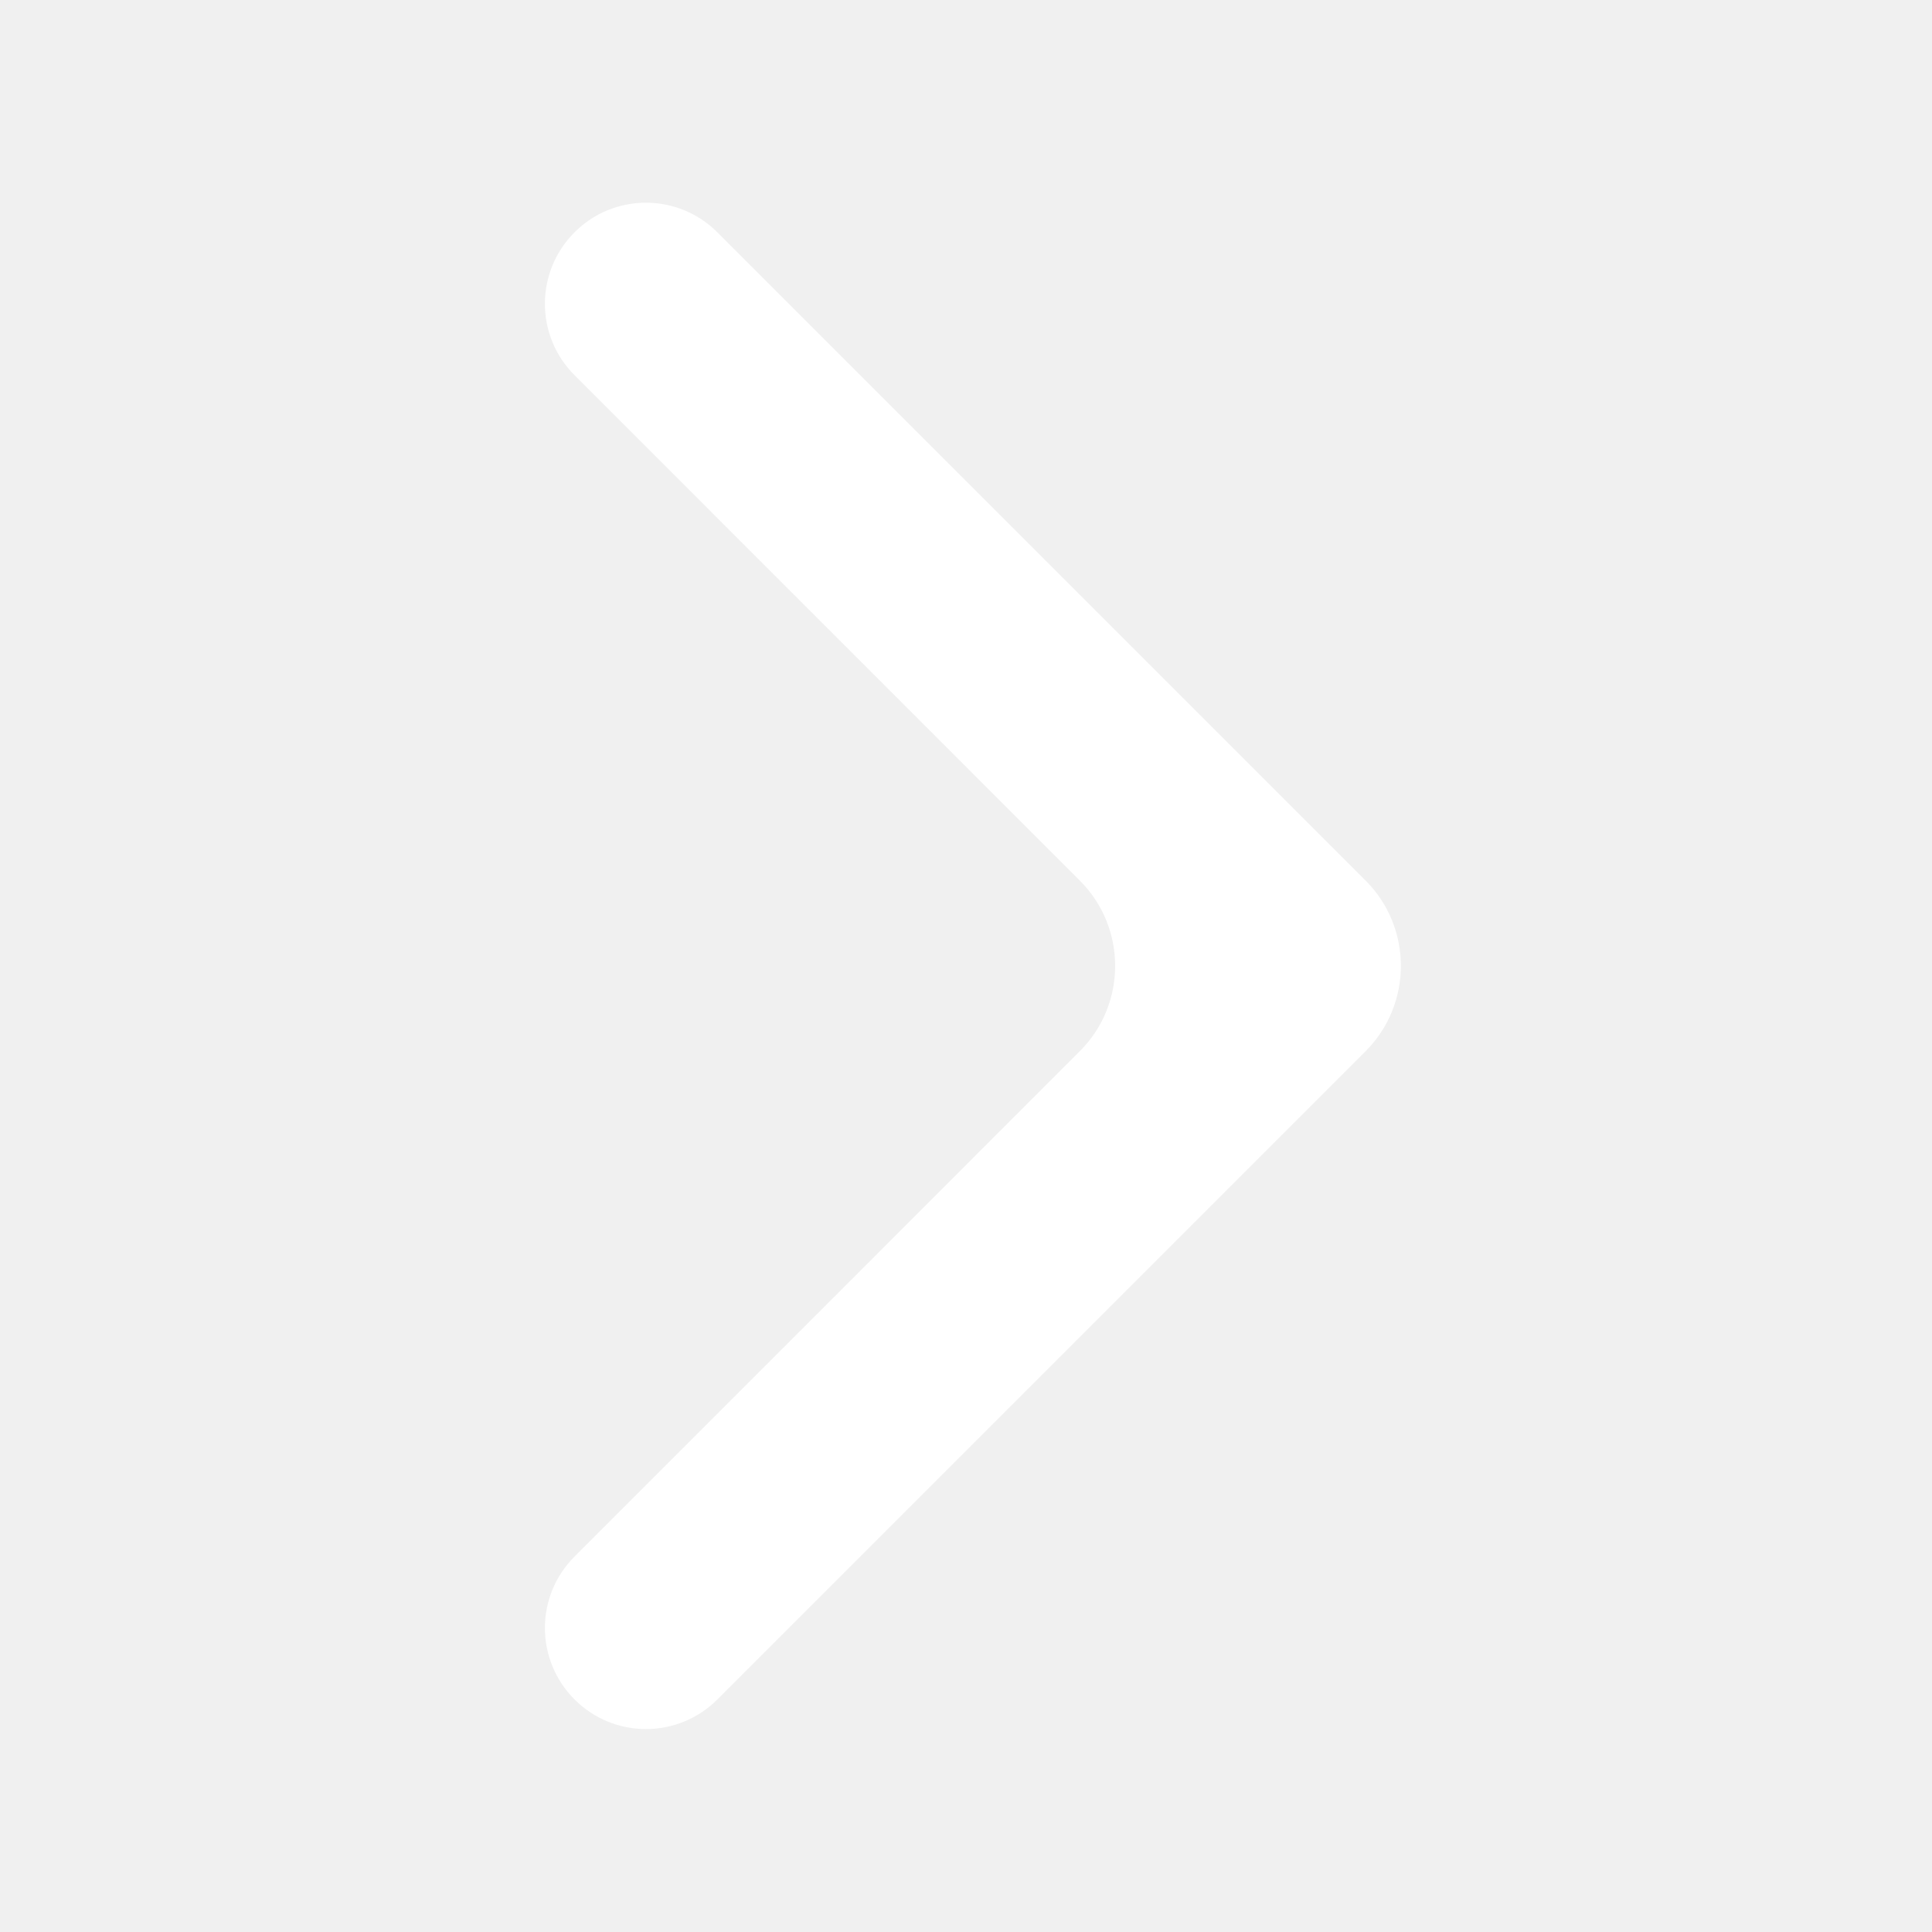
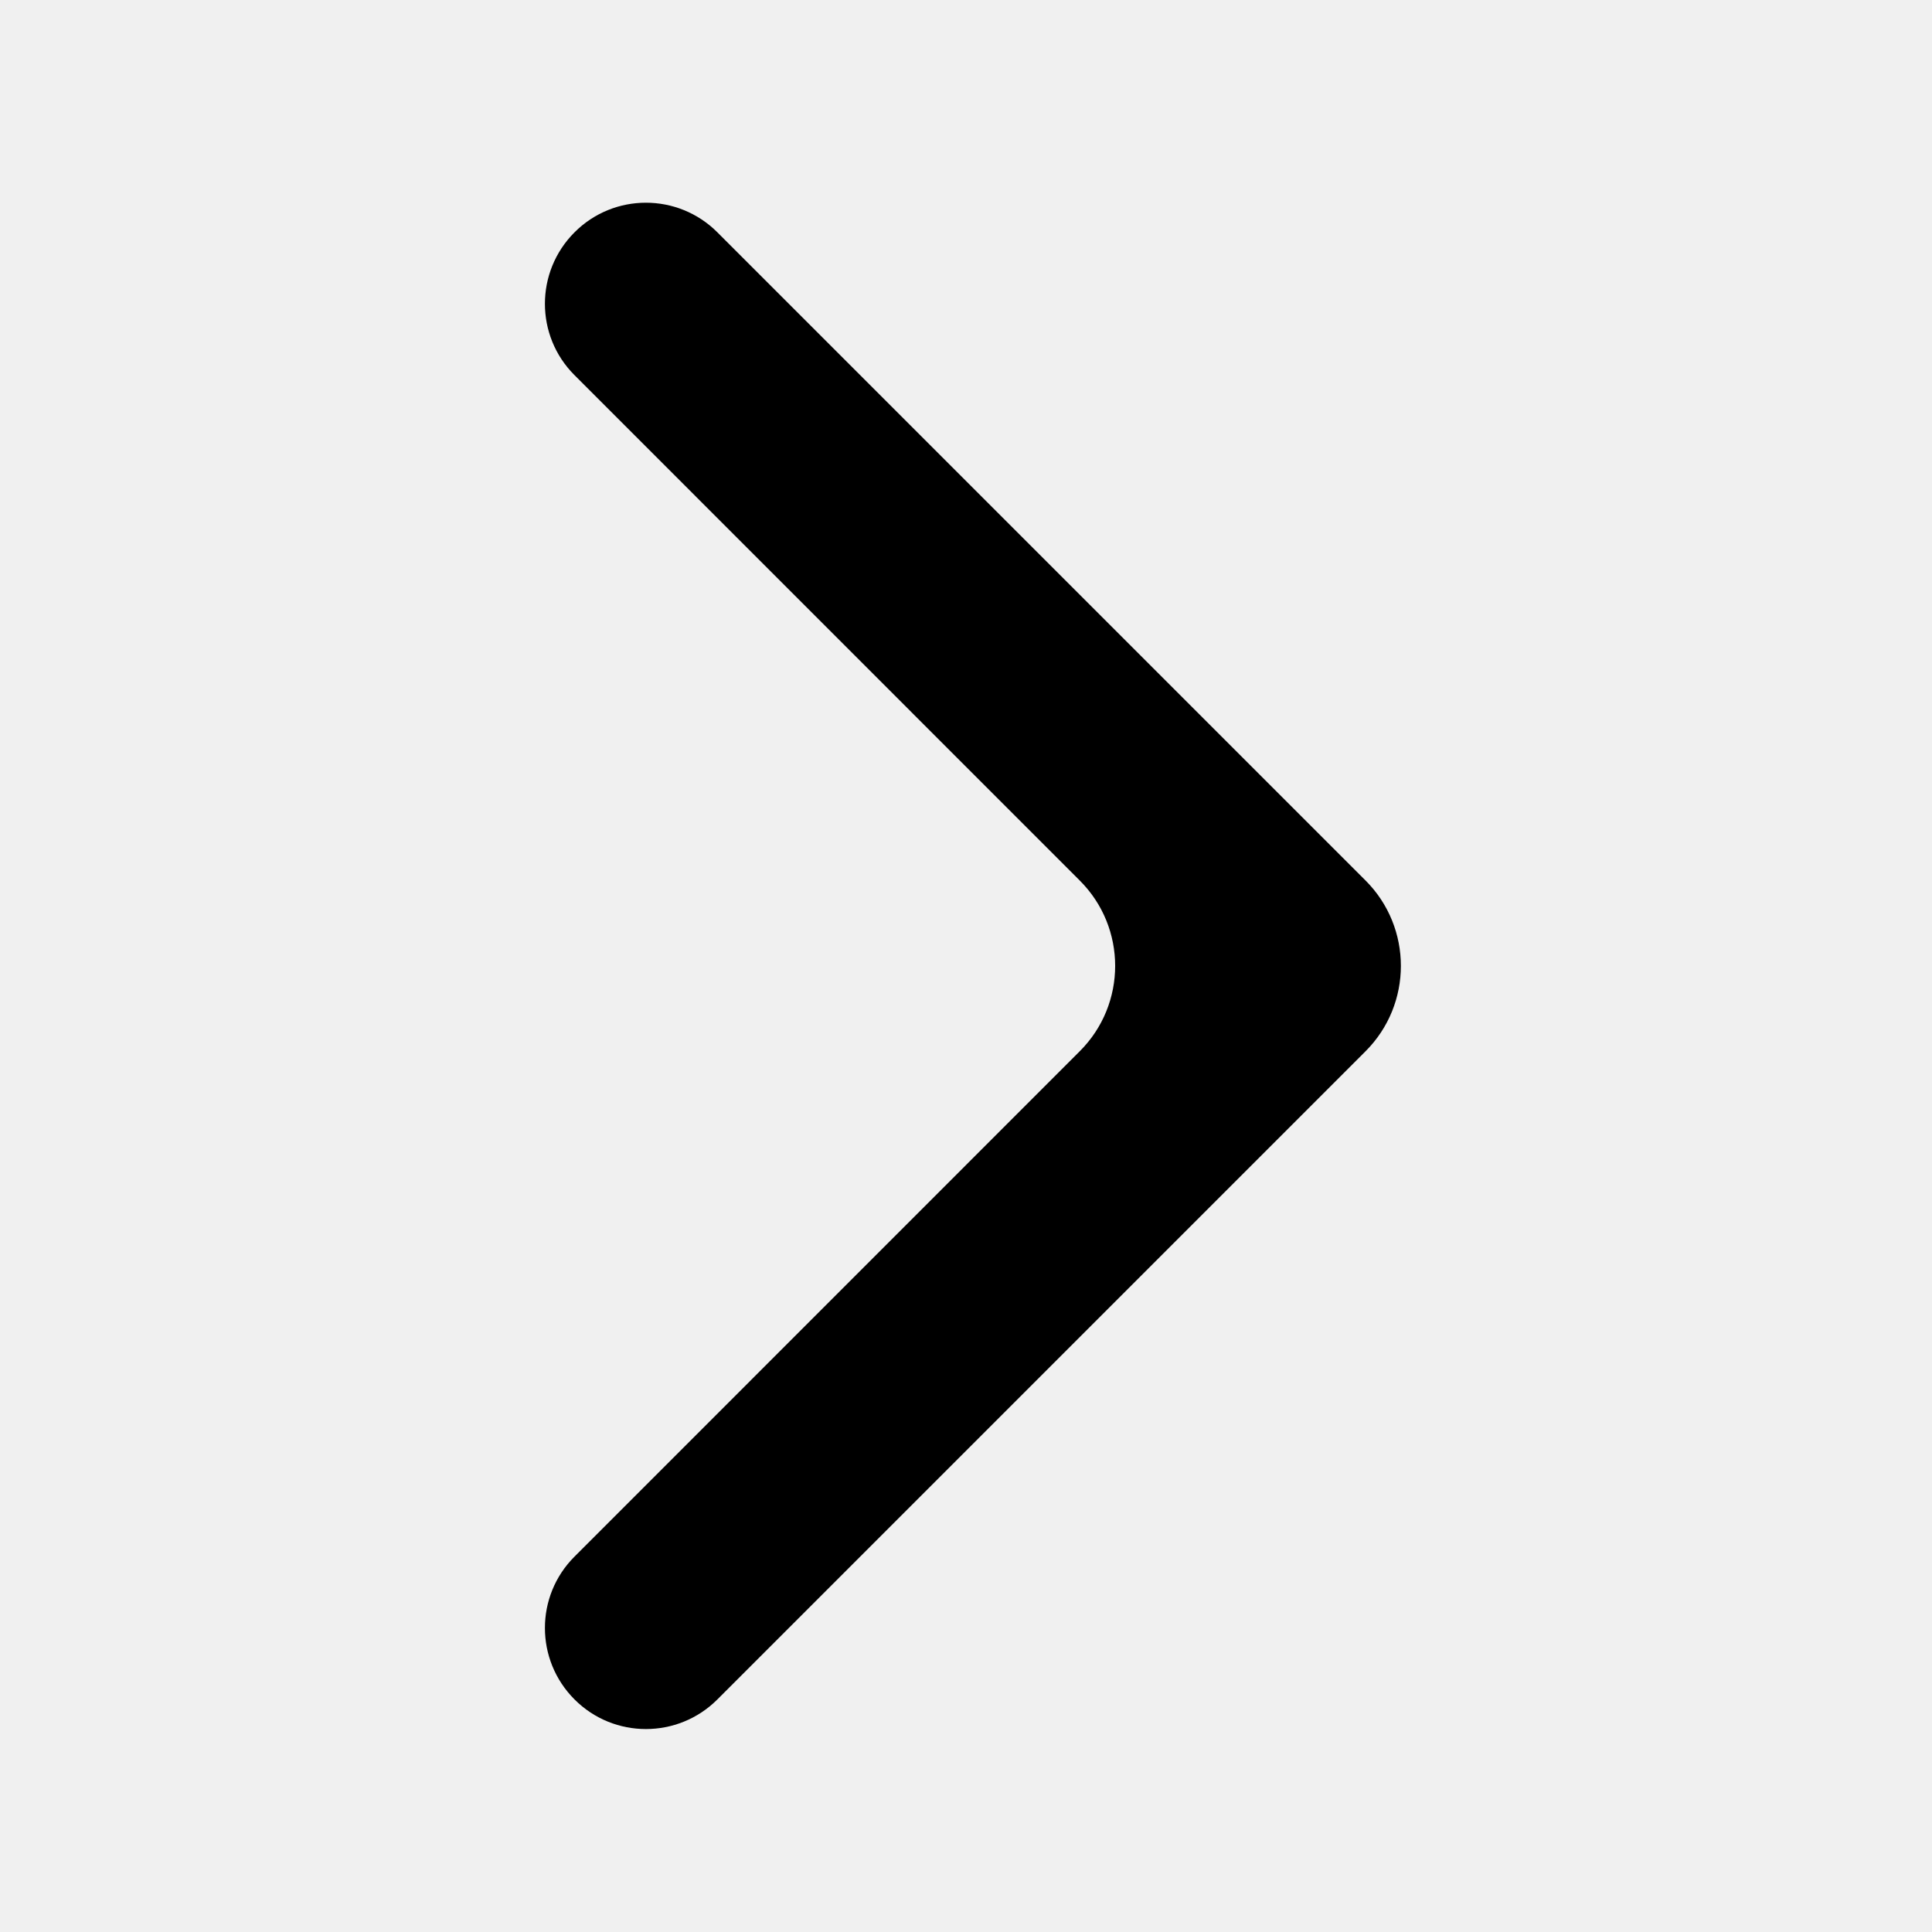
<svg xmlns="http://www.w3.org/2000/svg" width="16" height="16" viewBox="0 0 16 16" fill="none">
  <mask id="mask0_120_2743" style="mask-type:alpha" maskUnits="userSpaceOnUse" x="0" y="0" width="16" height="16">
    <rect width="16" height="16" fill="#D9D9D9" />
  </mask>
  <g mask="url(#mask0_120_2743)">
-     <path d="M5.941 14.074C5.614 14.401 5.084 14.401 4.758 14.074C4.431 13.747 4.431 13.217 4.758 12.891L8.942 8.706C9.333 8.316 9.333 7.682 8.942 7.292L4.758 3.107C4.431 2.781 4.431 2.251 4.758 1.924C5.084 1.597 5.614 1.597 5.941 1.924L11.309 7.292C11.699 7.682 11.699 8.316 11.309 8.706L5.941 14.074Z" fill="white" />
+     <path d="M5.941 14.074C5.614 14.401 5.084 14.401 4.758 14.074C4.431 13.747 4.431 13.217 4.758 12.891L8.942 8.706C9.333 8.316 9.333 7.682 8.942 7.292L4.758 3.107C4.431 2.781 4.431 2.251 4.758 1.924C5.084 1.597 5.614 1.597 5.941 1.924L11.309 7.292C11.699 7.682 11.699 8.316 11.309 8.706L5.941 14.074Z" fill="currentColor" />
  </g>
</svg>
